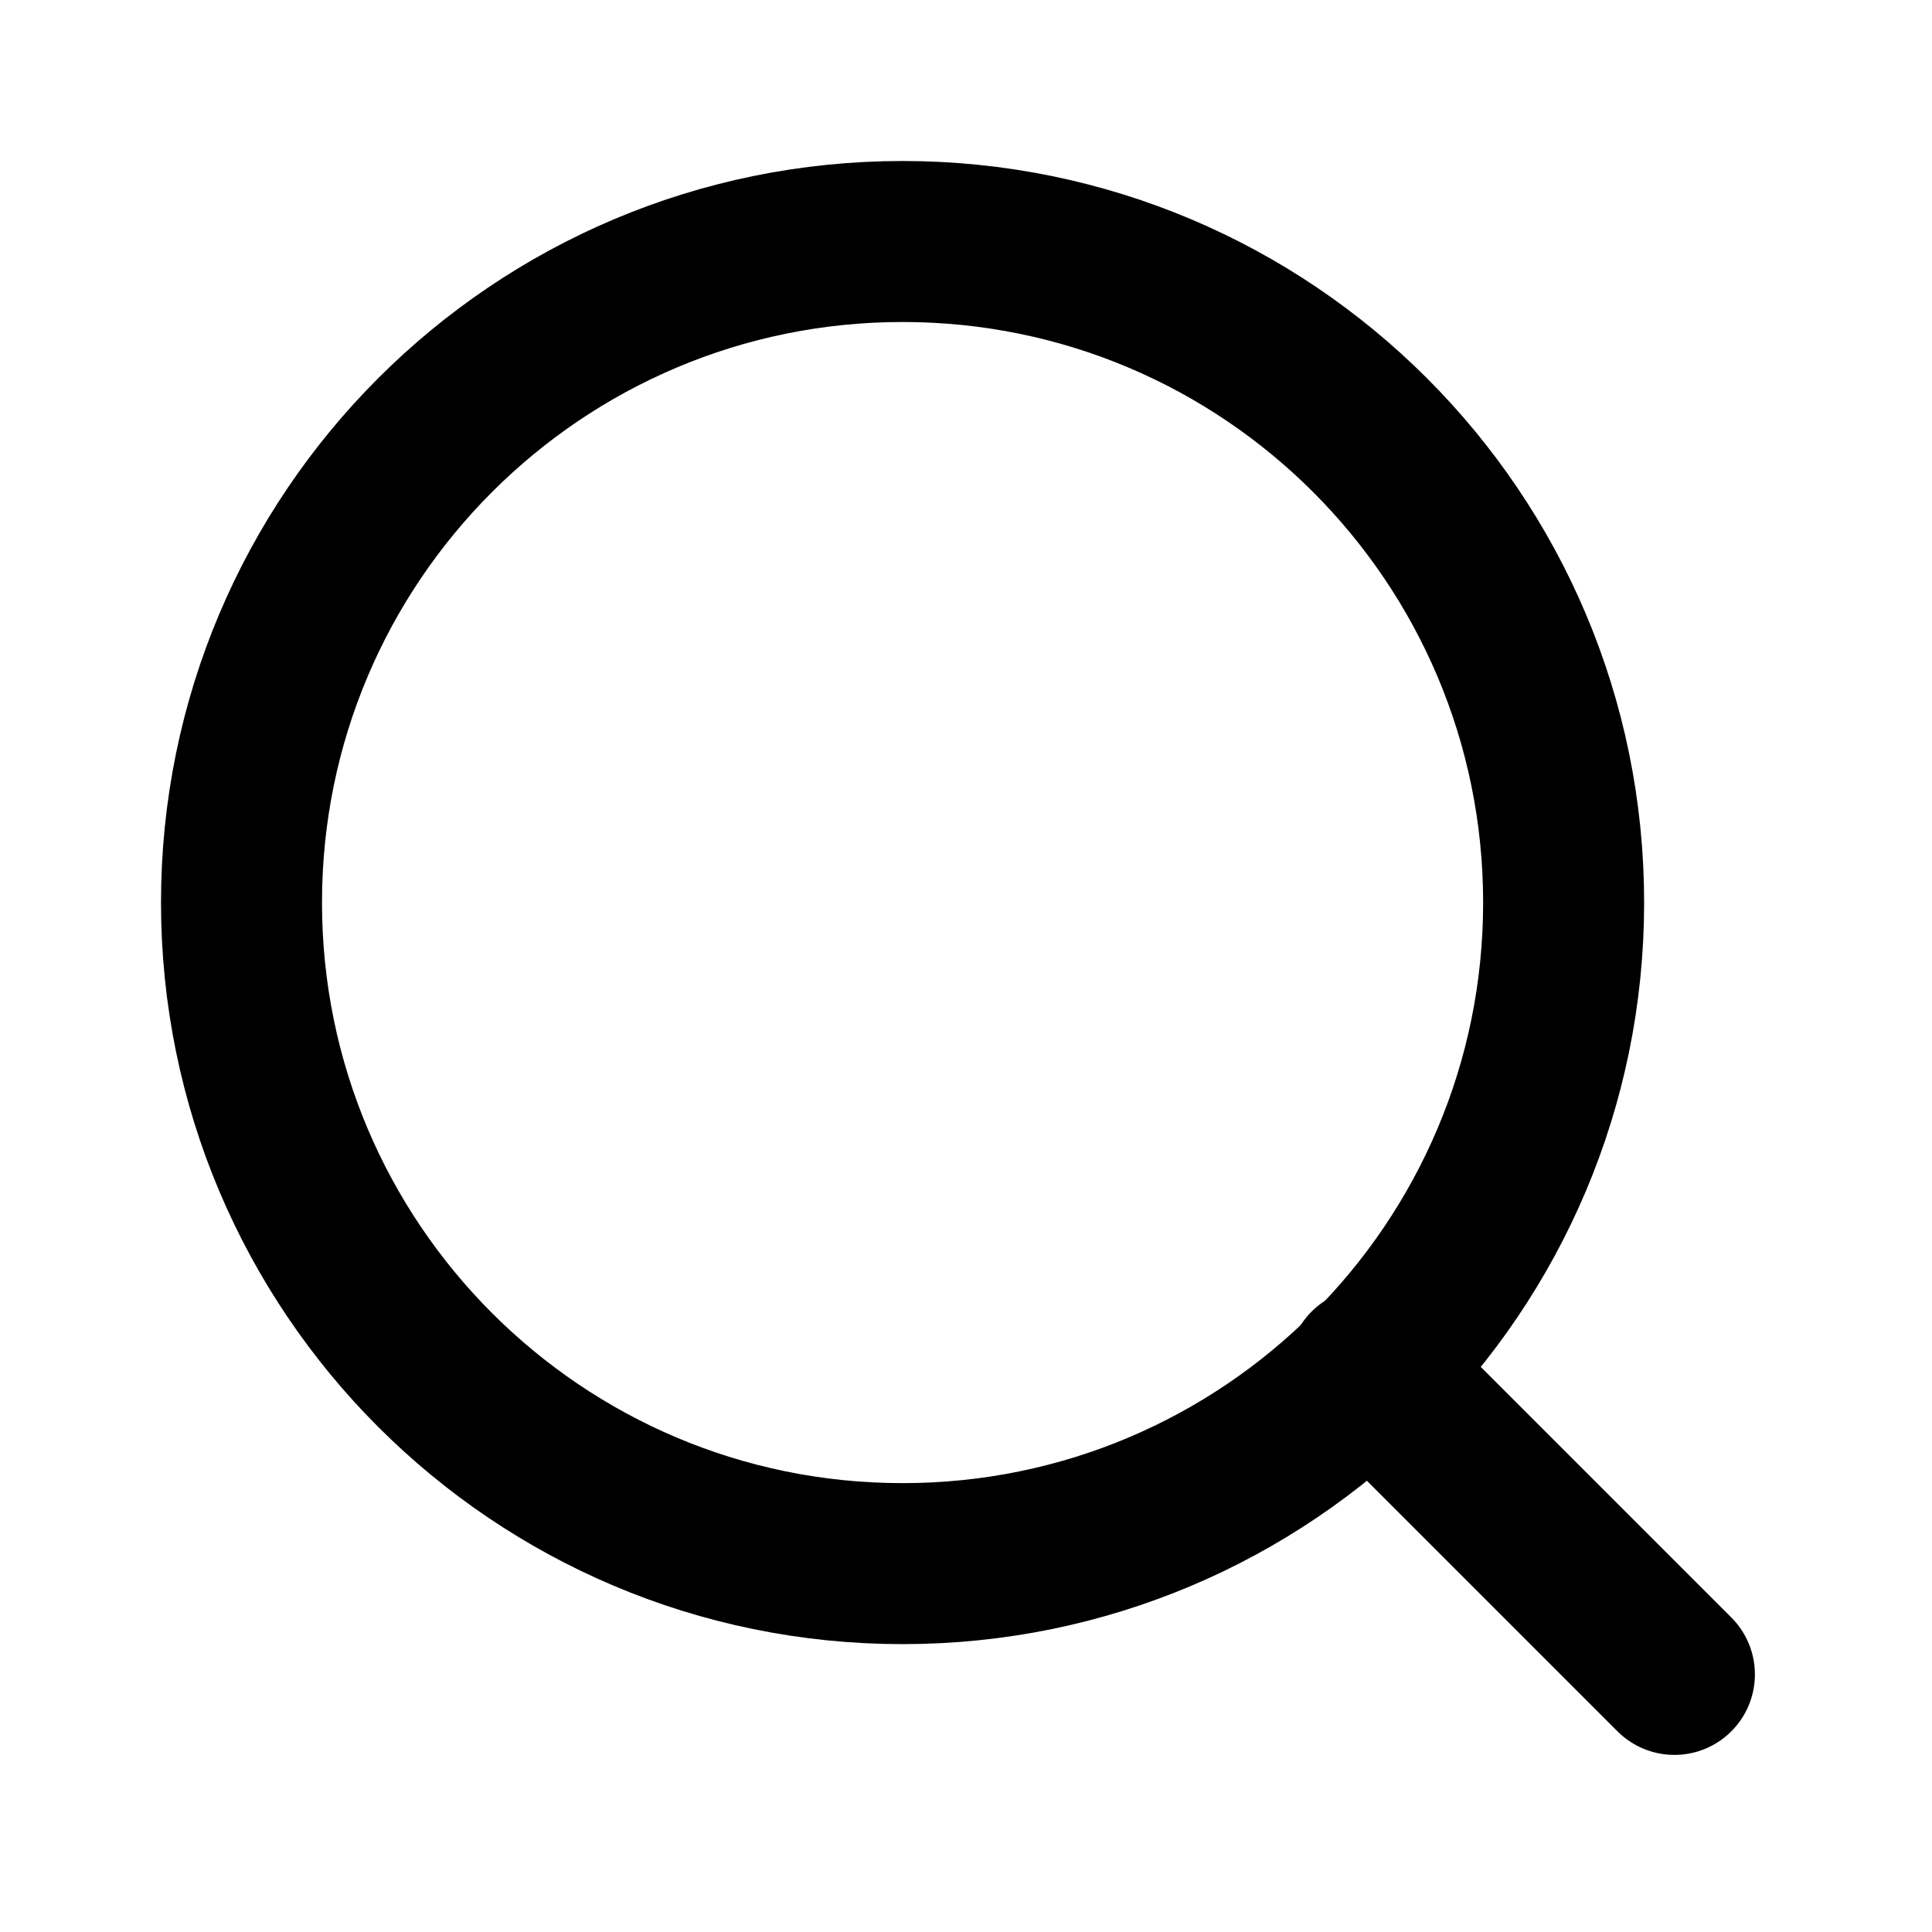
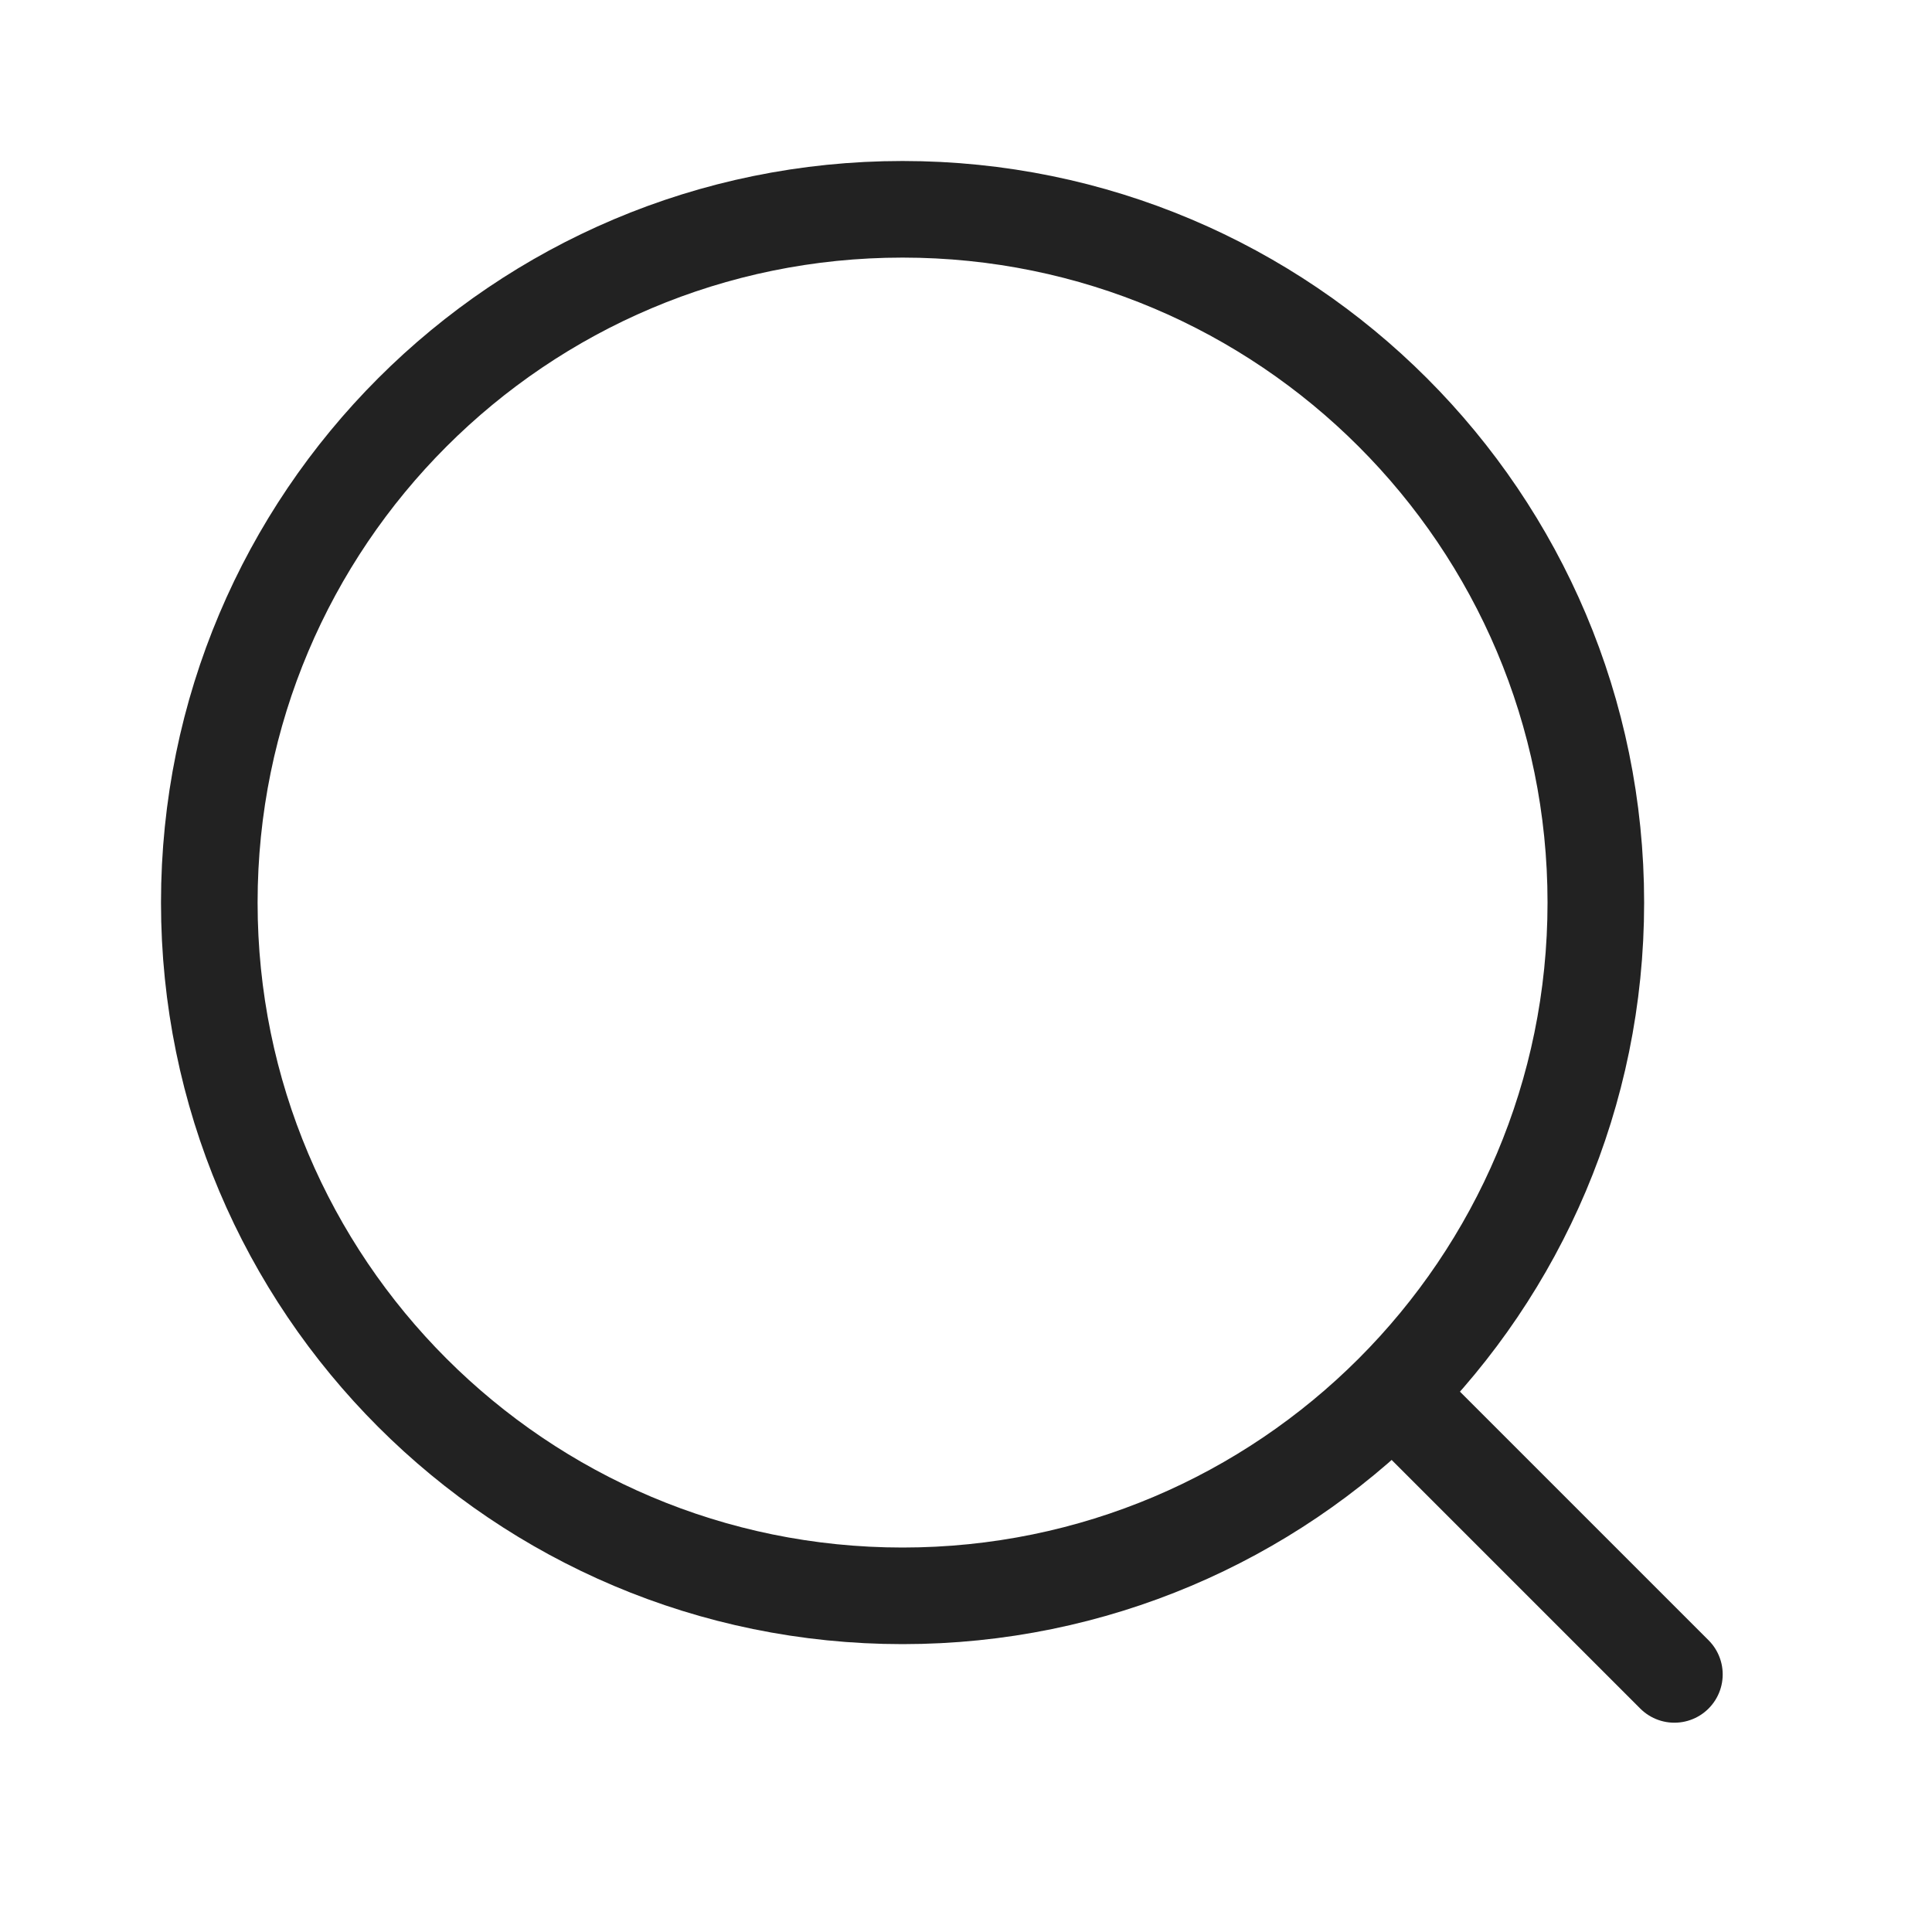
<svg xmlns="http://www.w3.org/2000/svg" width="24" height="24" viewBox="0 0 24 24" fill="none">
-   <path d="M17 17L20.8 20.8" stroke="currentColor" stroke-width="2" stroke-linecap="round" />
-   <circle cx="11.212" cy="11.212" r="8.212" stroke="currentColor" stroke-width="2" />
+   <path d="M17.5 17.5L20.8 20.8" stroke="#222222" stroke-width="1.2" stroke-linecap="round" />
+   <circle cx="11.212" cy="11.212" r="8.612" stroke="#222222" stroke-width="1.2" />
</svg>
